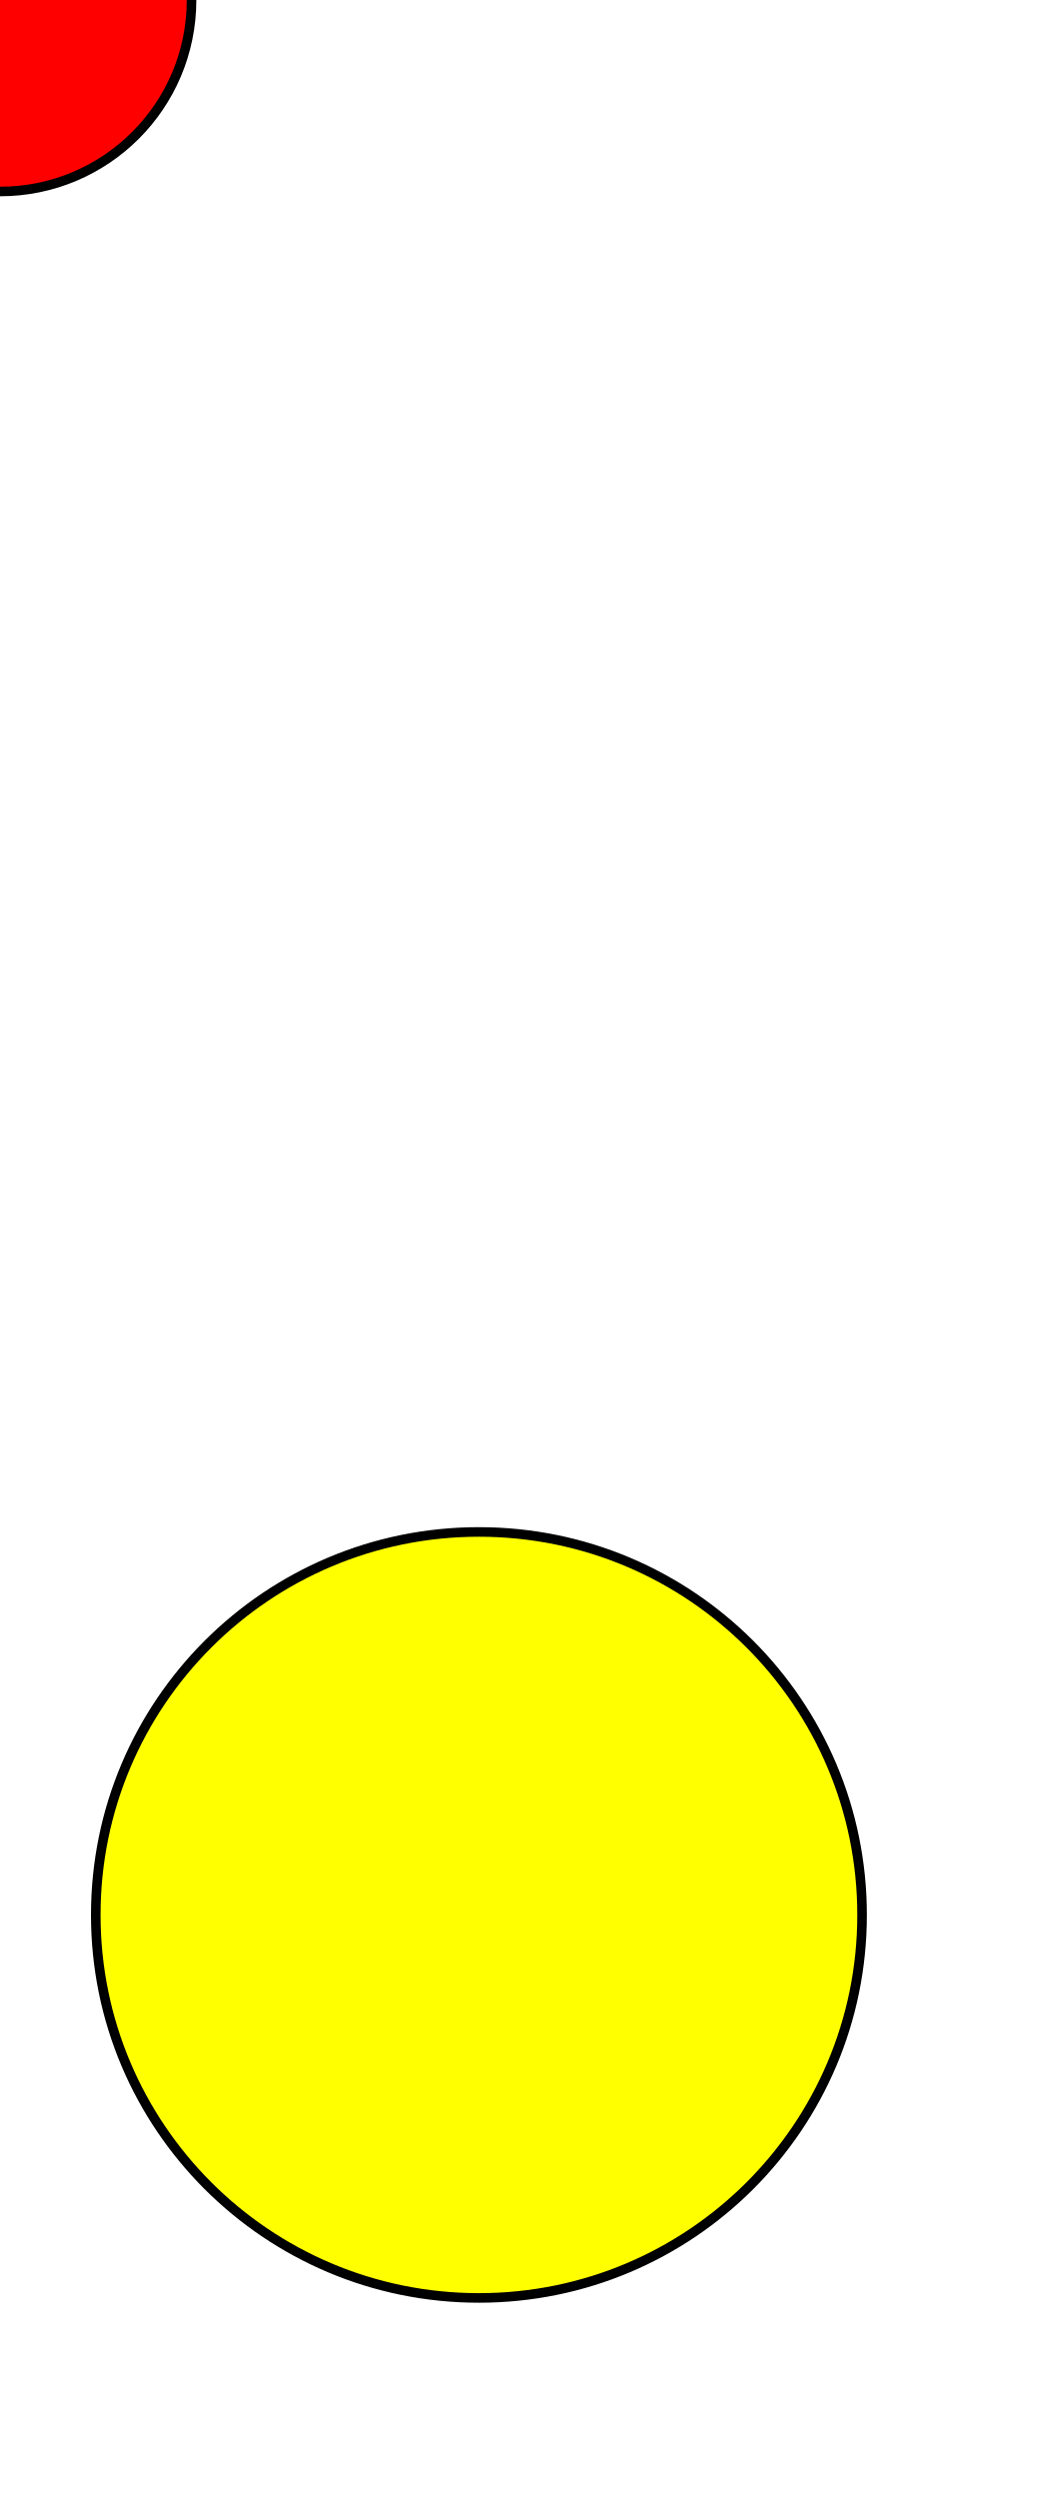
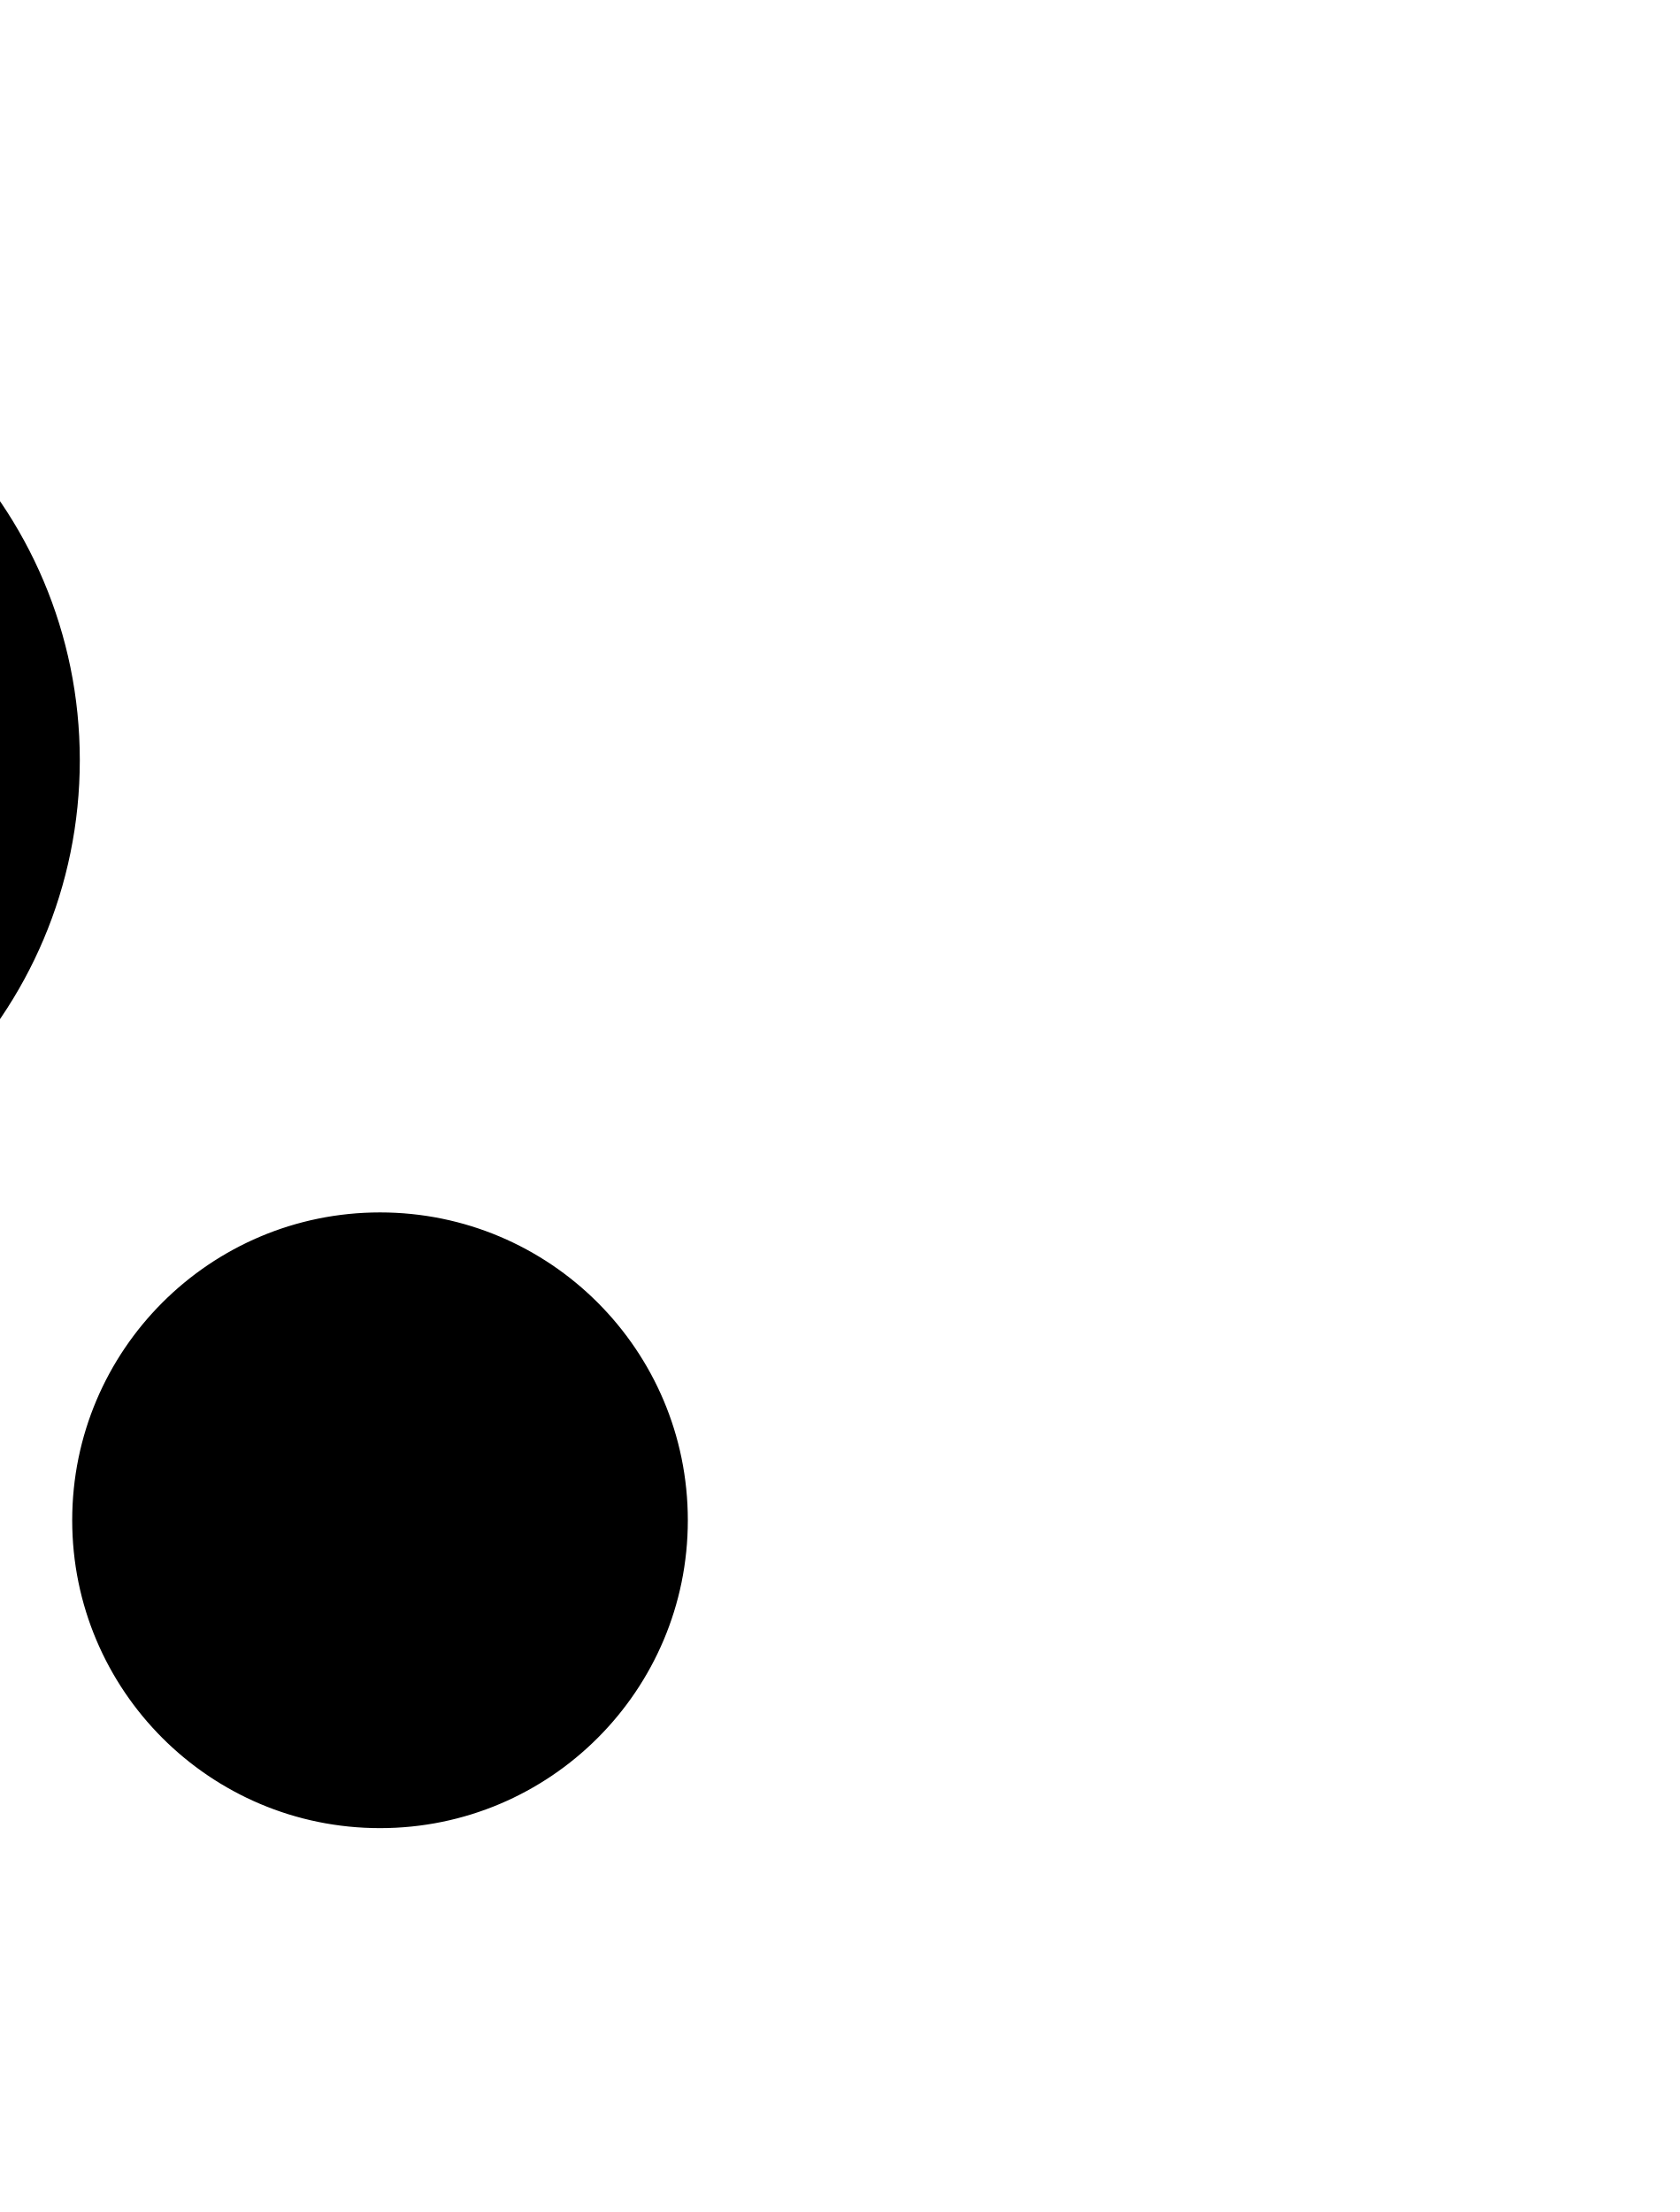
- <svg xmlns="http://www.w3.org/2000/svg" version="1.1">
-   <circle cx="0" cy="0" r="40" stroke="black" stroke-width="2" fill="red" />
-   <circle cx="100" cy="400" r="80" stroke="black" stroke-width="2" fill="yellow" />
+ <svg xmlns="http://www.w3.org/2000/svg" id="svg2" version="1.1">
+   <circle cx="-10" cy="-60" r="40" stroke="black" stroke-width="2" fill="gray" />
+   <circle id="r80" cx="100" cy="400" r="80" stroke="black" stroke-width="2" class="error" />
+   <circle id="r120" cx="-100" cy="200" r="120" stroke="black" stroke-width="2" class="info" />
+   <circle cx="-200" cy="300" r="60" stroke="black" stroke-width="2" class="warning" />
</svg>
